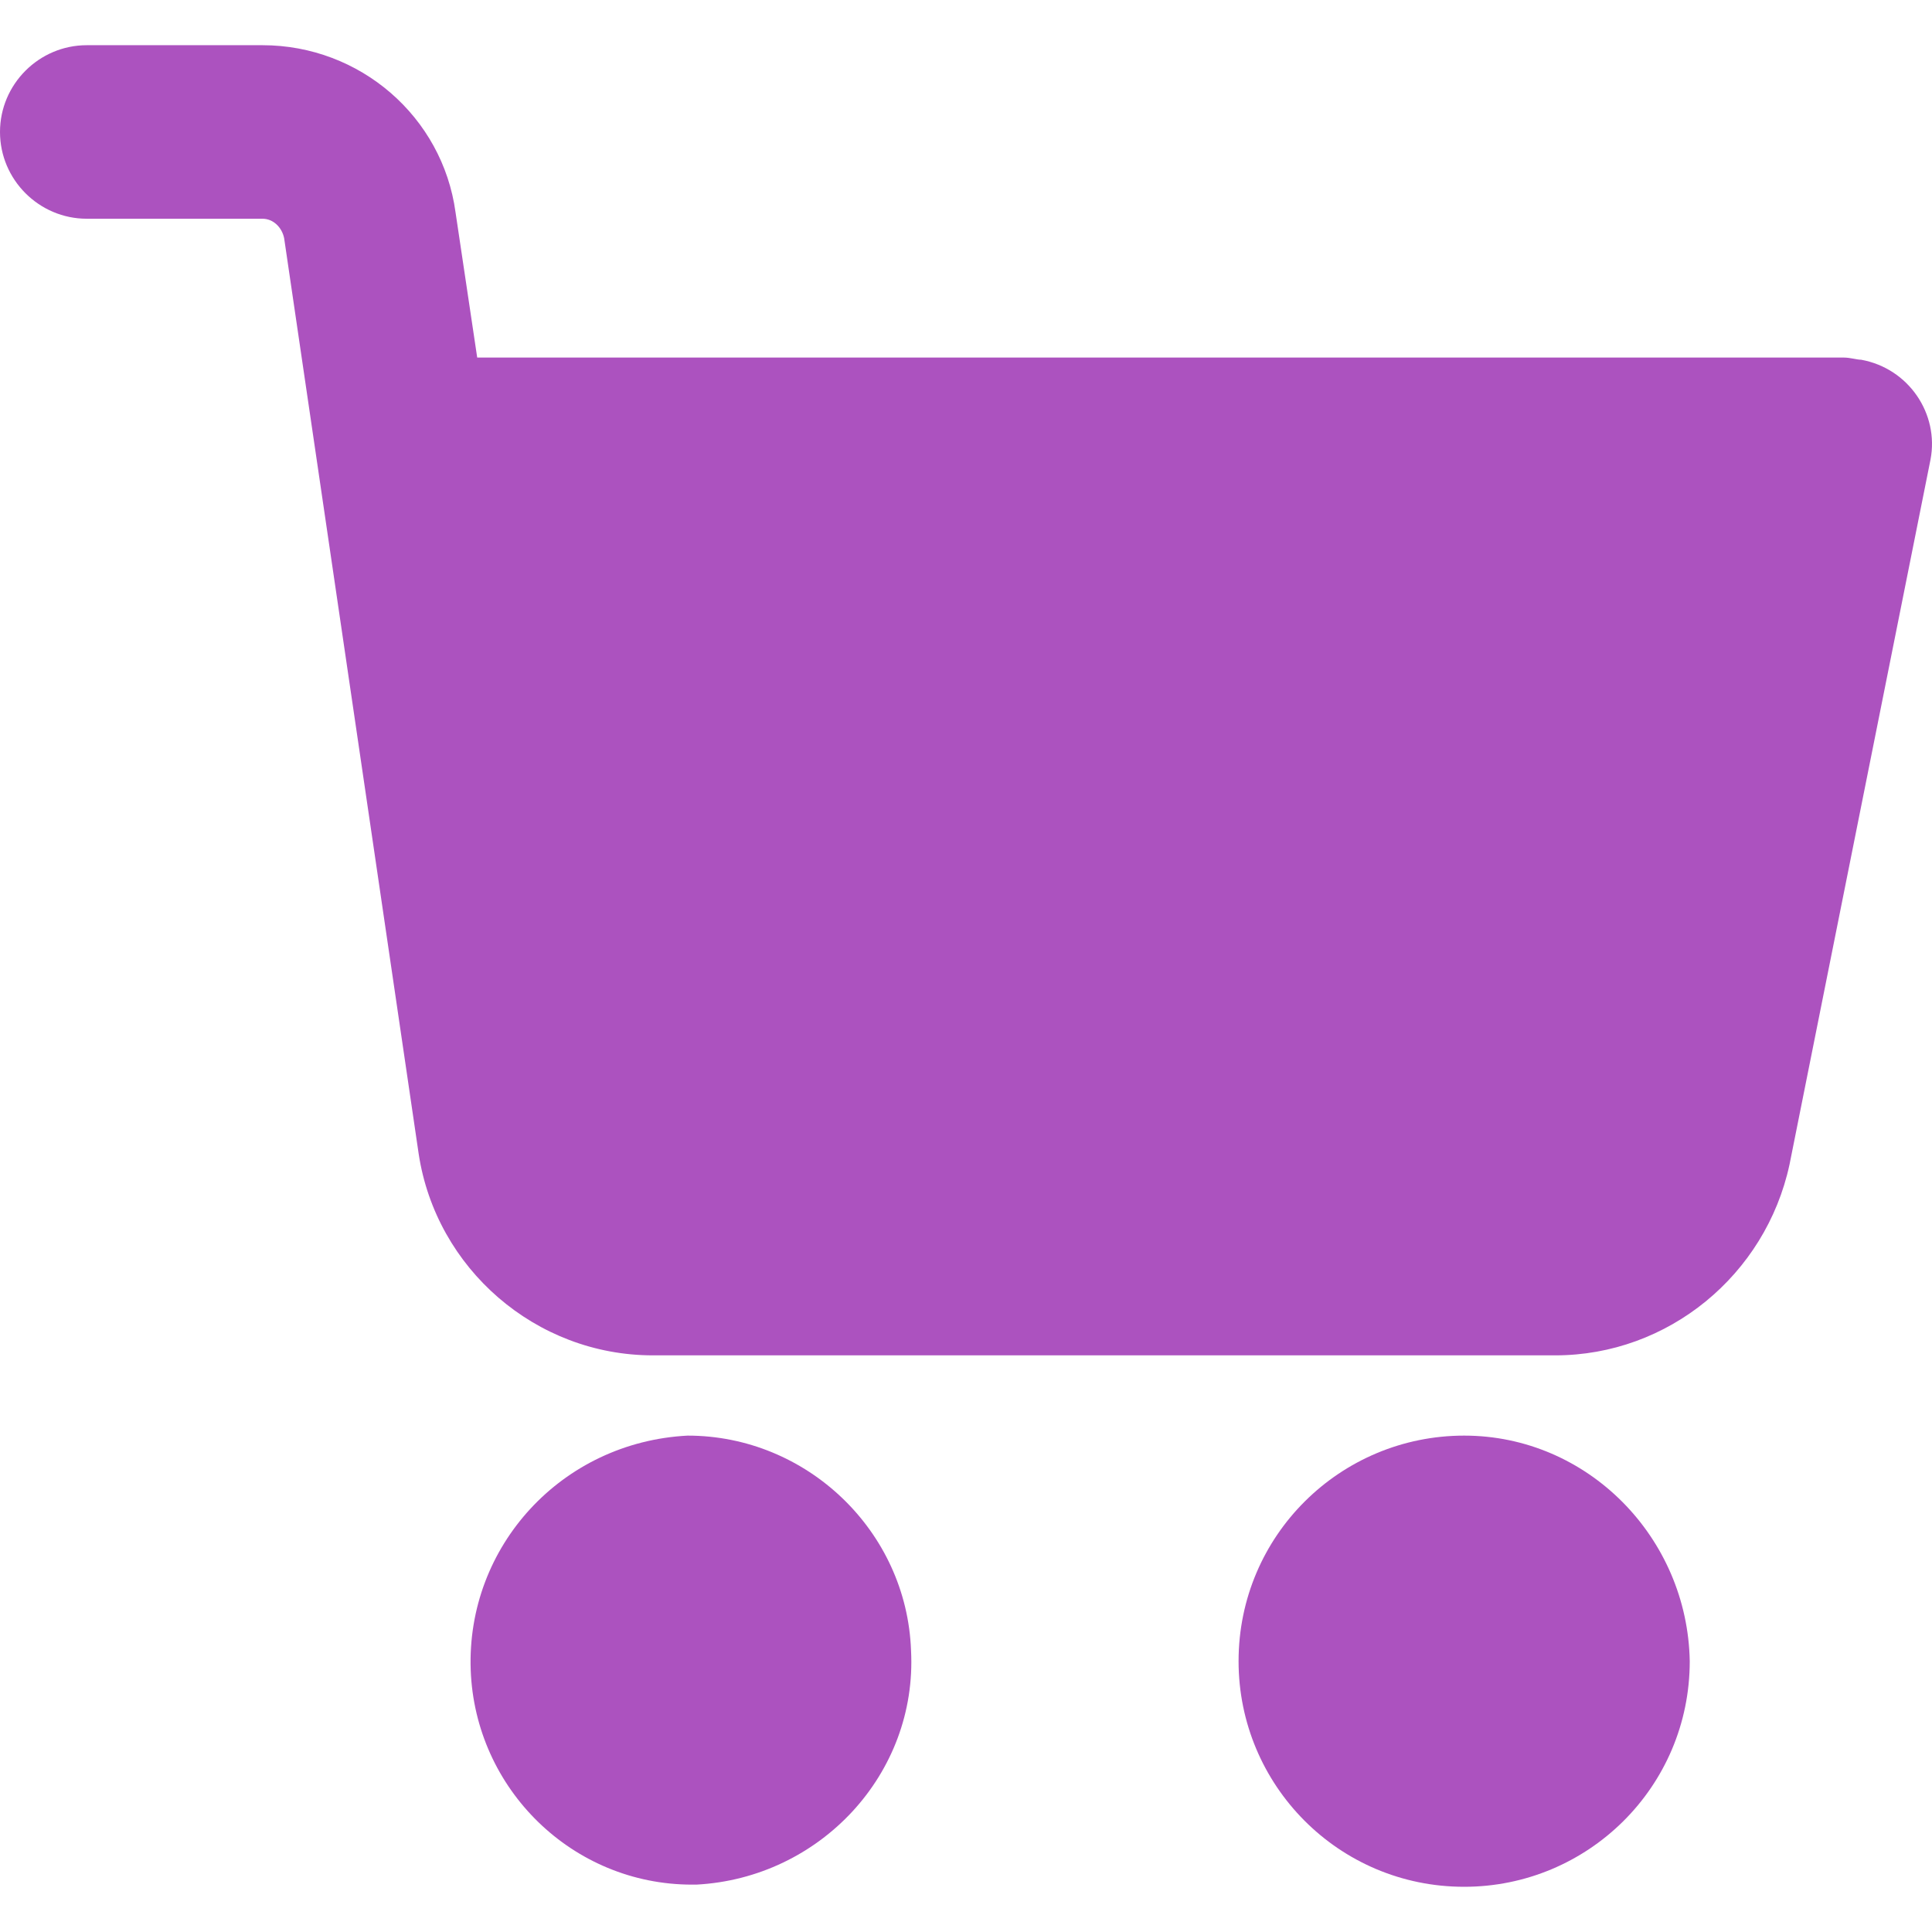
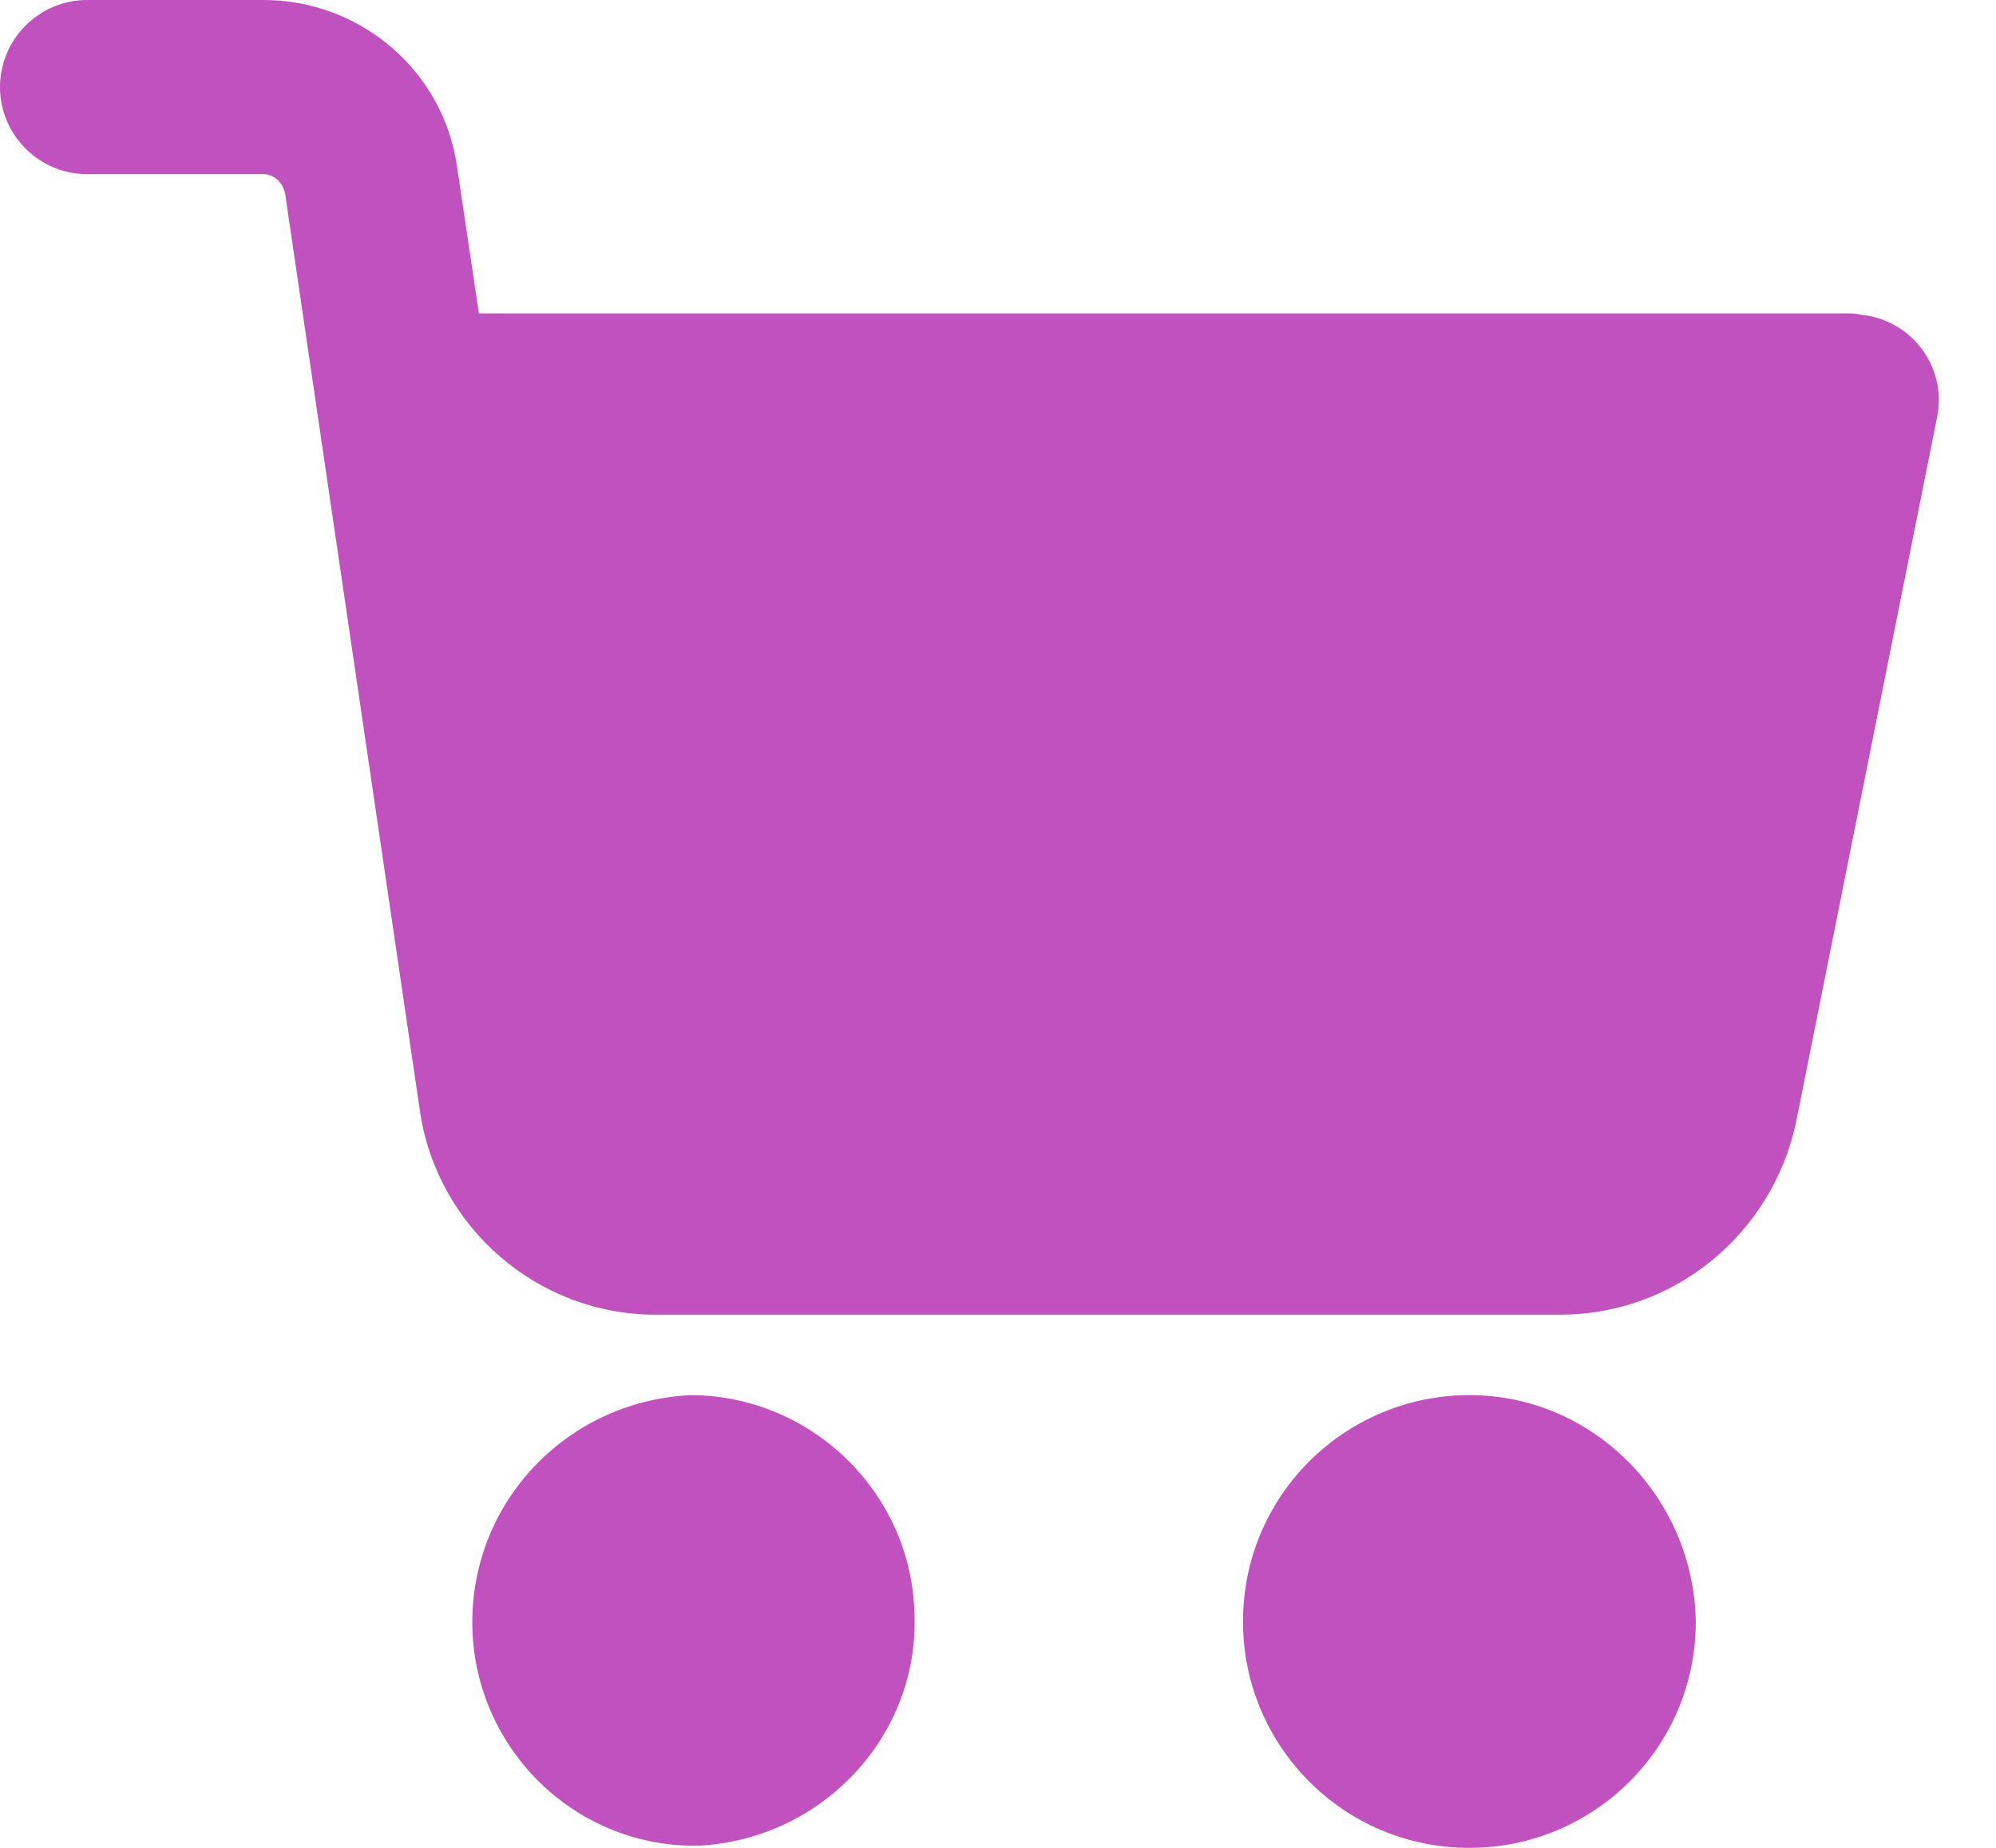
- <svg xmlns="http://www.w3.org/2000/svg" version="1.1" id="Capa_1" x="0px" y="0px" viewBox="0 0 456.029 456.029" style="enable-background:new 0 0 456.029 456.029;" xml:space="preserve" width="512px" height="512px" class="">
-   <g>
-     <g>
-       <g>
-         <path d="M345.6,338.862c-29.184,0-53.248,23.552-53.248,53.248c0,29.184,23.552,53.248,53.248,53.248    c29.184,0,53.248-23.552,53.248-53.248C398.336,362.926,374.784,338.862,345.6,338.862z" data-original="#000000" class="active-path" data-old_color="#000000" fill="#AC52BF" />
-       </g>
-     </g>
-     <g>
-       <g>
-         <path d="M439.296,84.91c-1.024,0-2.56-0.512-4.096-0.512H112.64l-5.12-34.304C104.448,27.566,84.992,10.67,61.952,10.67H20.48    C9.216,10.67,0,19.886,0,31.15c0,11.264,9.216,20.48,20.48,20.48h41.472c2.56,0,4.608,2.048,5.12,4.608l31.744,216.064    c4.096,27.136,27.648,47.616,55.296,47.616h212.992c26.624,0,49.664-18.944,55.296-45.056l33.28-166.4    C457.728,97.71,450.56,86.958,439.296,84.91z" data-original="#000000" class="active-path" data-old_color="#000000" fill="#AC52BF" />
-       </g>
-     </g>
-     <g>
-       <g>
-         <path d="M215.04,389.55c-1.024-28.16-24.576-50.688-52.736-50.688c-29.696,1.536-52.224,26.112-51.2,55.296    c1.024,28.16,24.064,50.688,52.224,50.688h1.024C193.536,443.31,216.576,418.734,215.04,389.55z" data-original="#000000" class="active-path" data-old_color="#000000" fill="#AC52BF" />
-       </g>
-     </g>
-   </g>
+ <svg xmlns="http://www.w3.org/2000/svg" width="27" height="25" viewBox="0 0 27 25" fill="none">
+   <path d="M19.877 18.875C18.198 18.875 16.814 20.23 16.814 21.938C16.814 23.616 18.169 25 19.877 25C21.555 25 22.939 23.646 22.939 21.938C22.91 20.259 21.555 18.875 19.877 18.875Z" fill="#C251C0" />
+   <path d="M25.265 4.27C25.206 4.27 25.118 4.24 25.029 4.24H6.478L6.184 2.267C6.007 0.972 4.888 0 3.563 0H1.178C0.53 0 0 0.53 0 1.178C0 1.826 0.53 2.356 1.178 2.356H3.563C3.71 2.356 3.828 2.474 3.857 2.621L5.683 15.047C5.919 16.608 7.273 17.786 8.863 17.786H21.113C22.644 17.786 23.969 16.696 24.293 15.194L26.207 5.624C26.325 5.006 25.913 4.388 25.265 4.27Z" fill="#C251C0" />
+   <path d="M12.368 21.79C12.309 20.171 10.955 18.875 9.335 18.875C7.627 18.964 6.332 20.377 6.391 22.055C6.449 23.675 7.775 24.971 9.394 24.971H9.453C11.132 24.882 12.457 23.469 12.368 21.79Z" fill="#C251C0" />
</svg>
